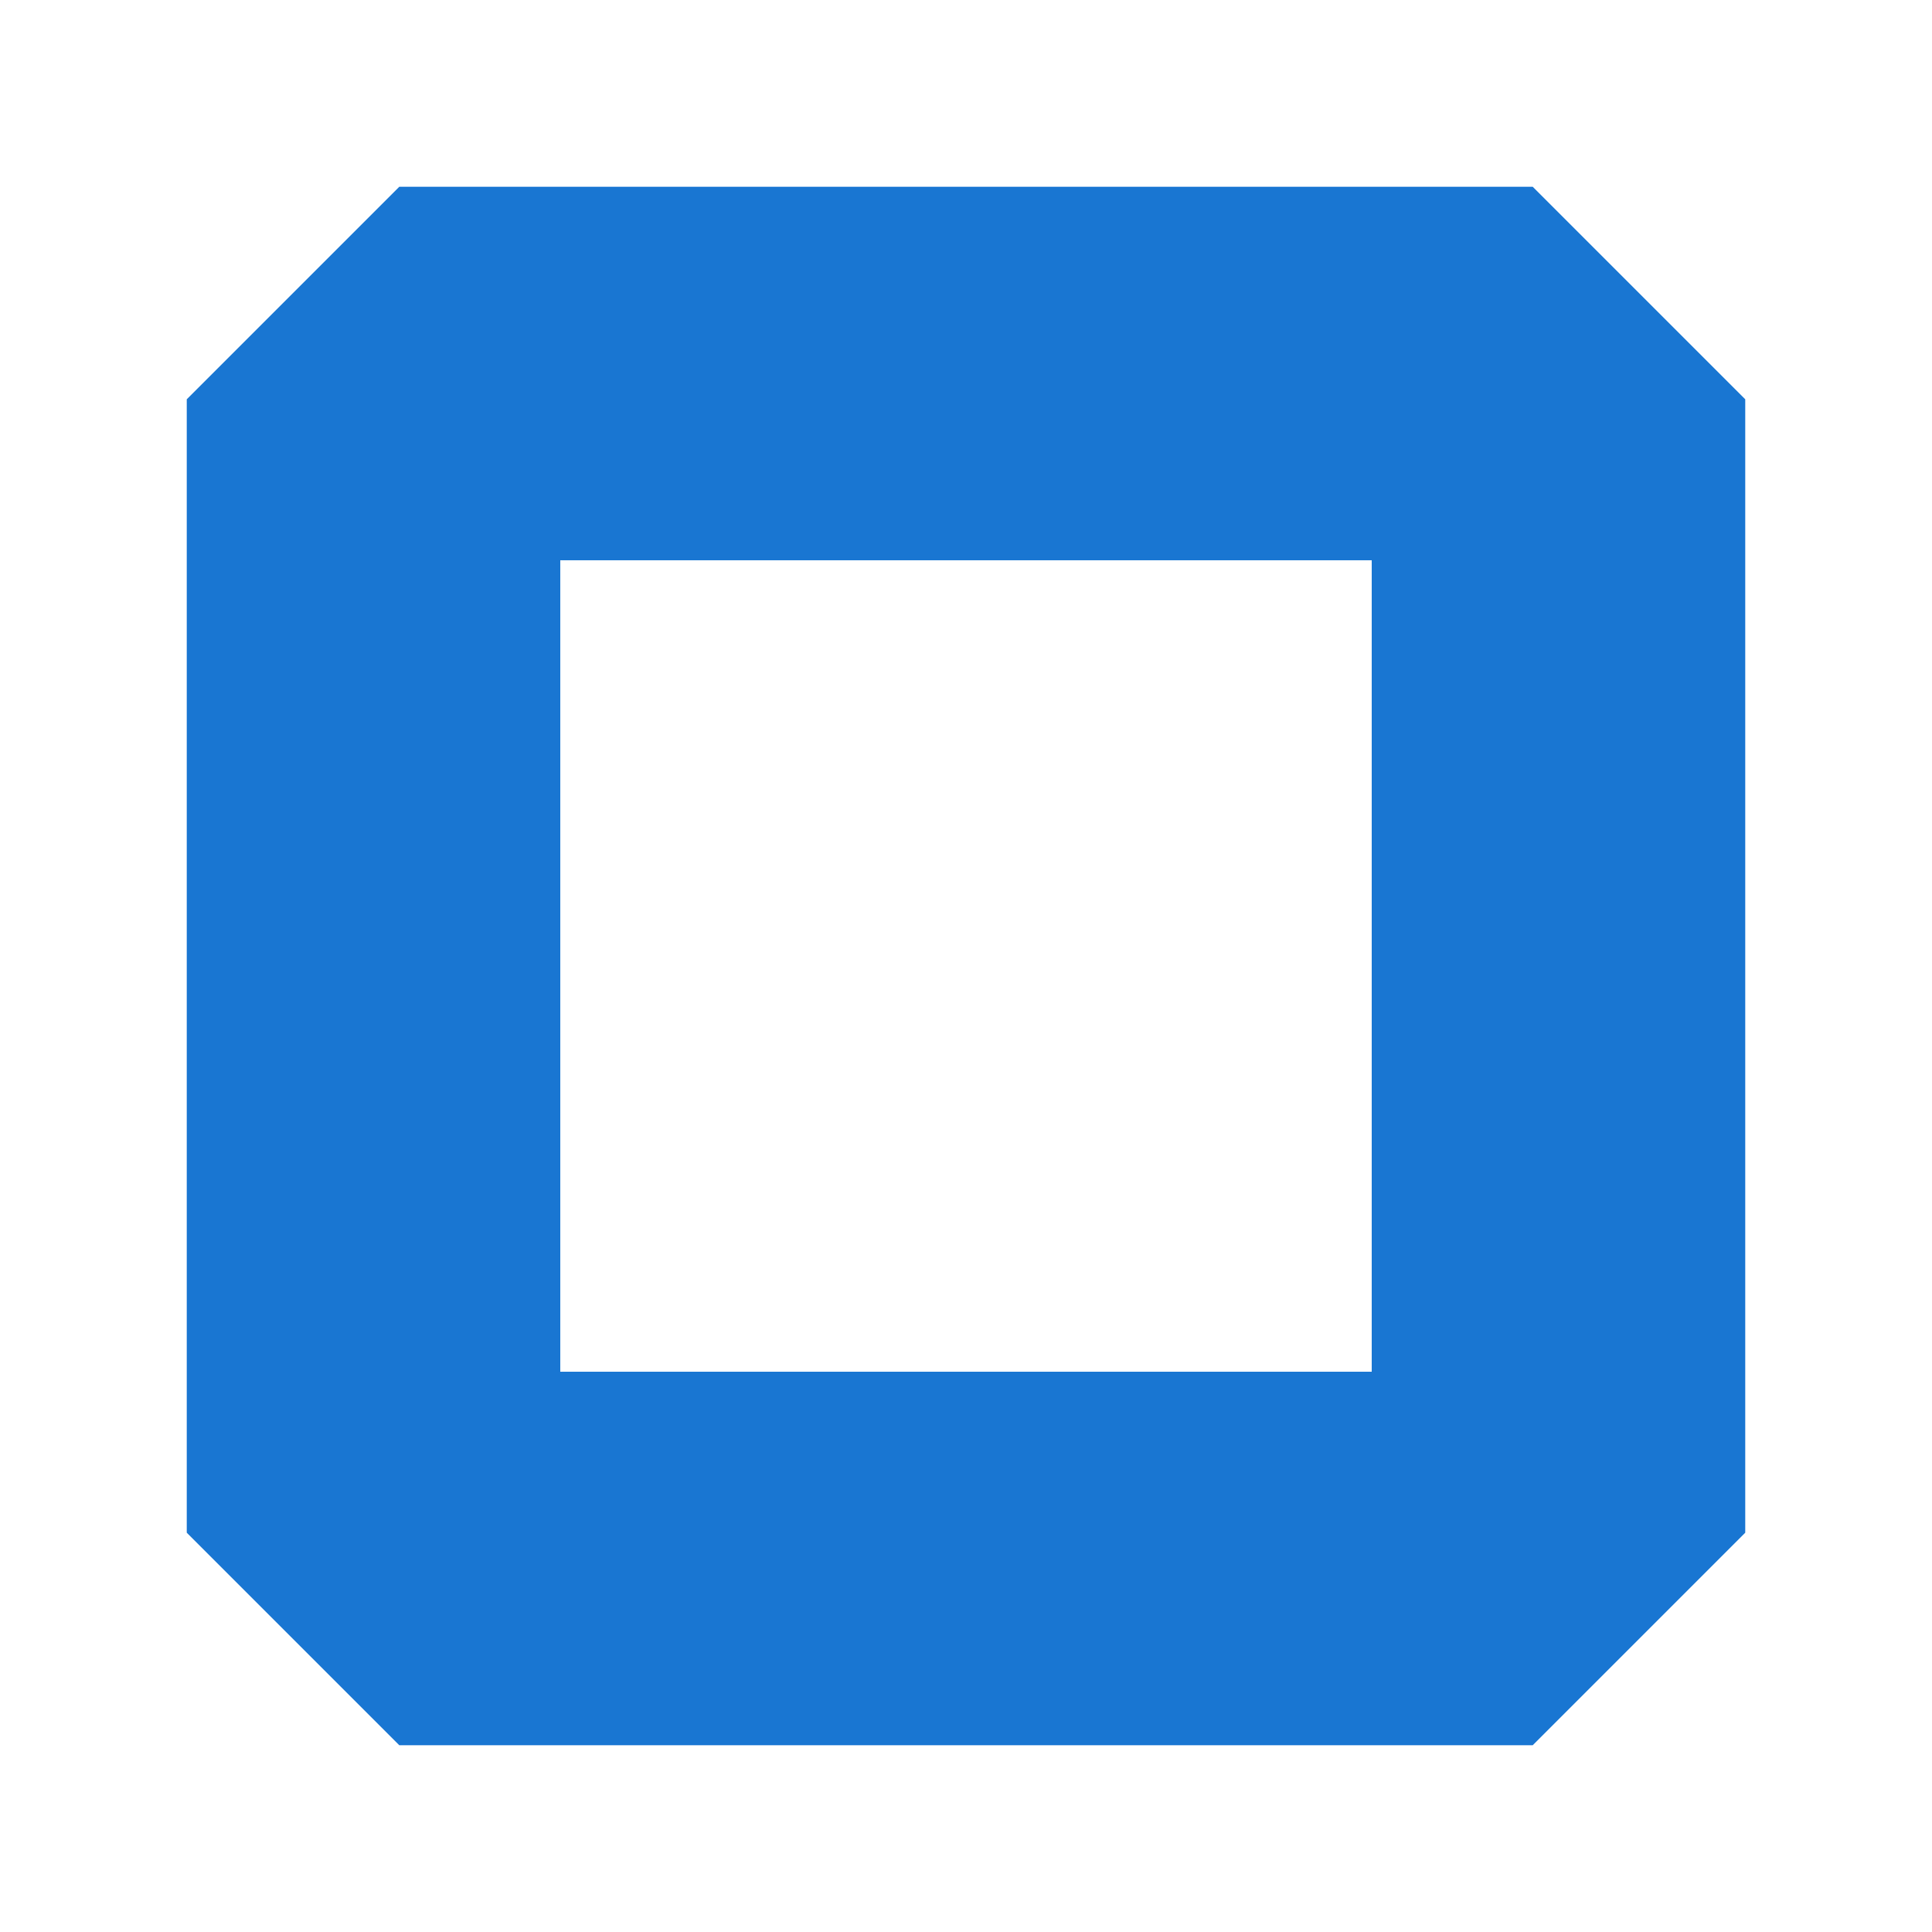
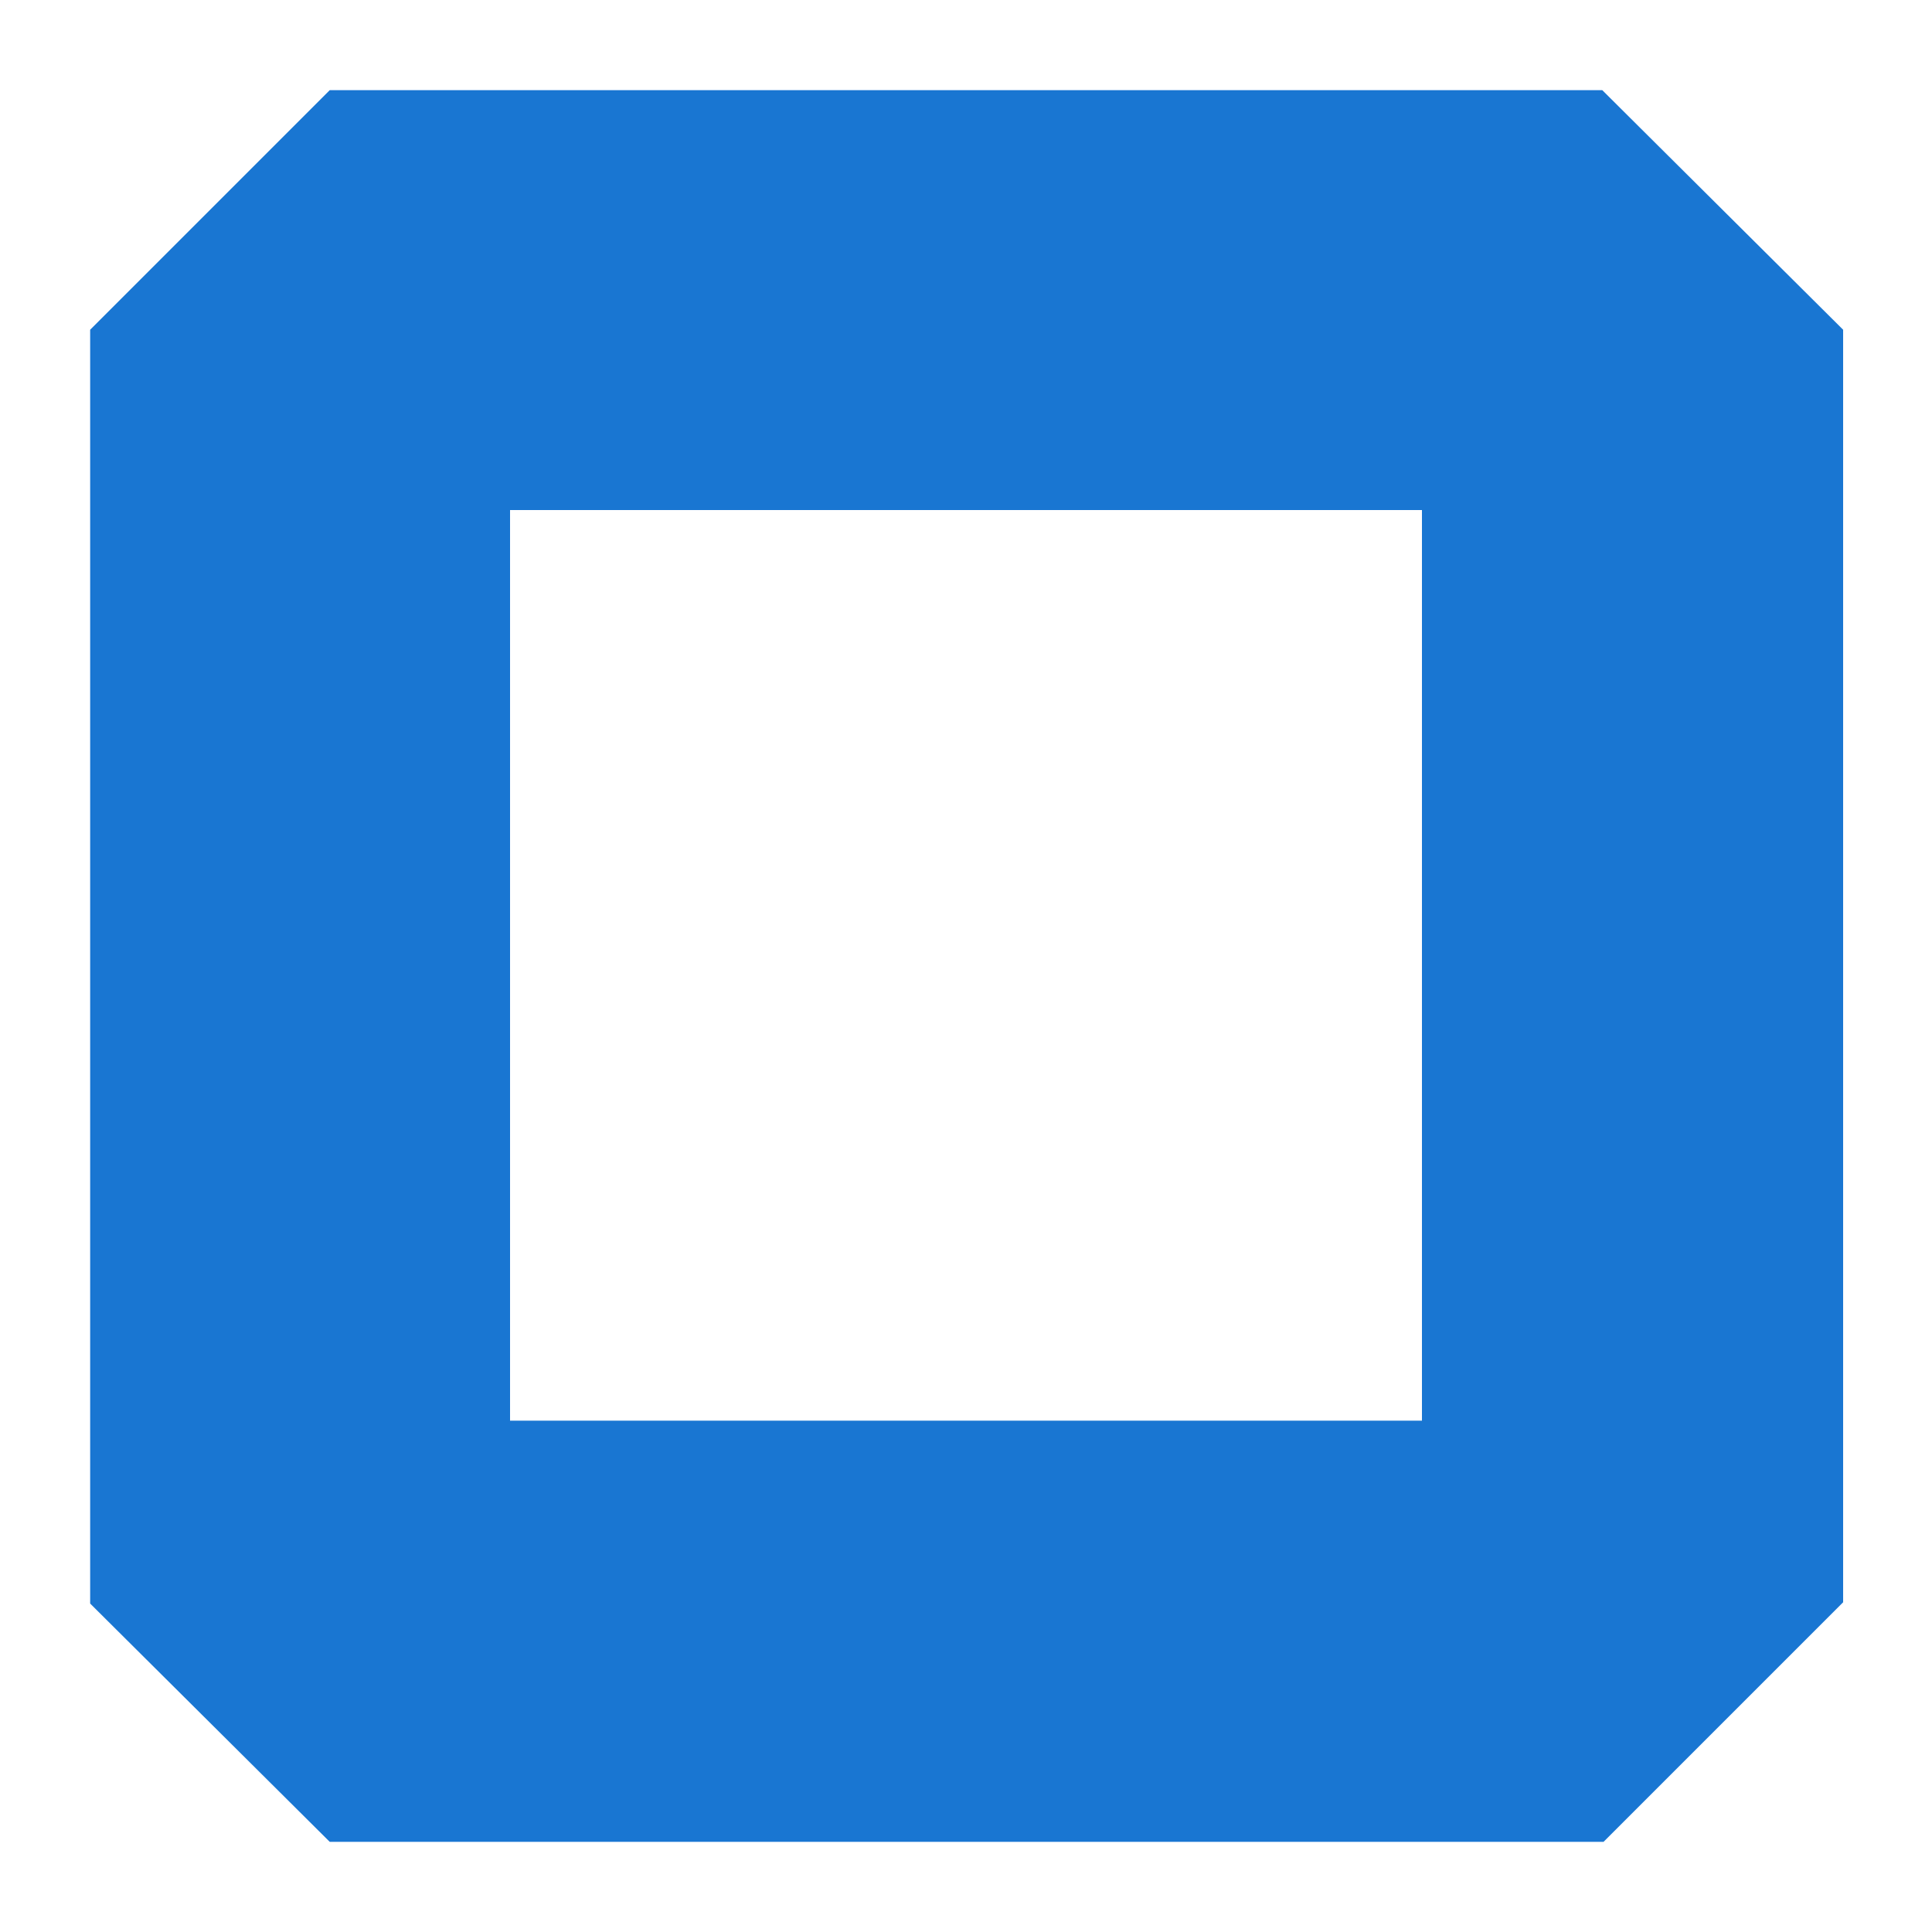
<svg xmlns="http://www.w3.org/2000/svg" version="1.1" id="Layer_1" x="0px" y="0px" viewBox="0 0 150 150" style="enable-background:new 0 0 150 150;" xml:space="preserve">
  <style type="text/css">
	.st0{fill:#1976D2;}
</style>
-   <path class="st0" d="M106.5,43.5v63h-63v-63H106.5 M119,14.5H31L14.5,31V119L31,135.5H119l16.5-16.5V31L119,14.5z" />
+   <path class="st0" d="M110.4,39.6v70.7H39.6V39.6H110.4 M124.4,7H25.6L7,25.6v98.9L25.6,143h98.9l18.6-18.6V25.6L124.4,7z" />
</svg>
